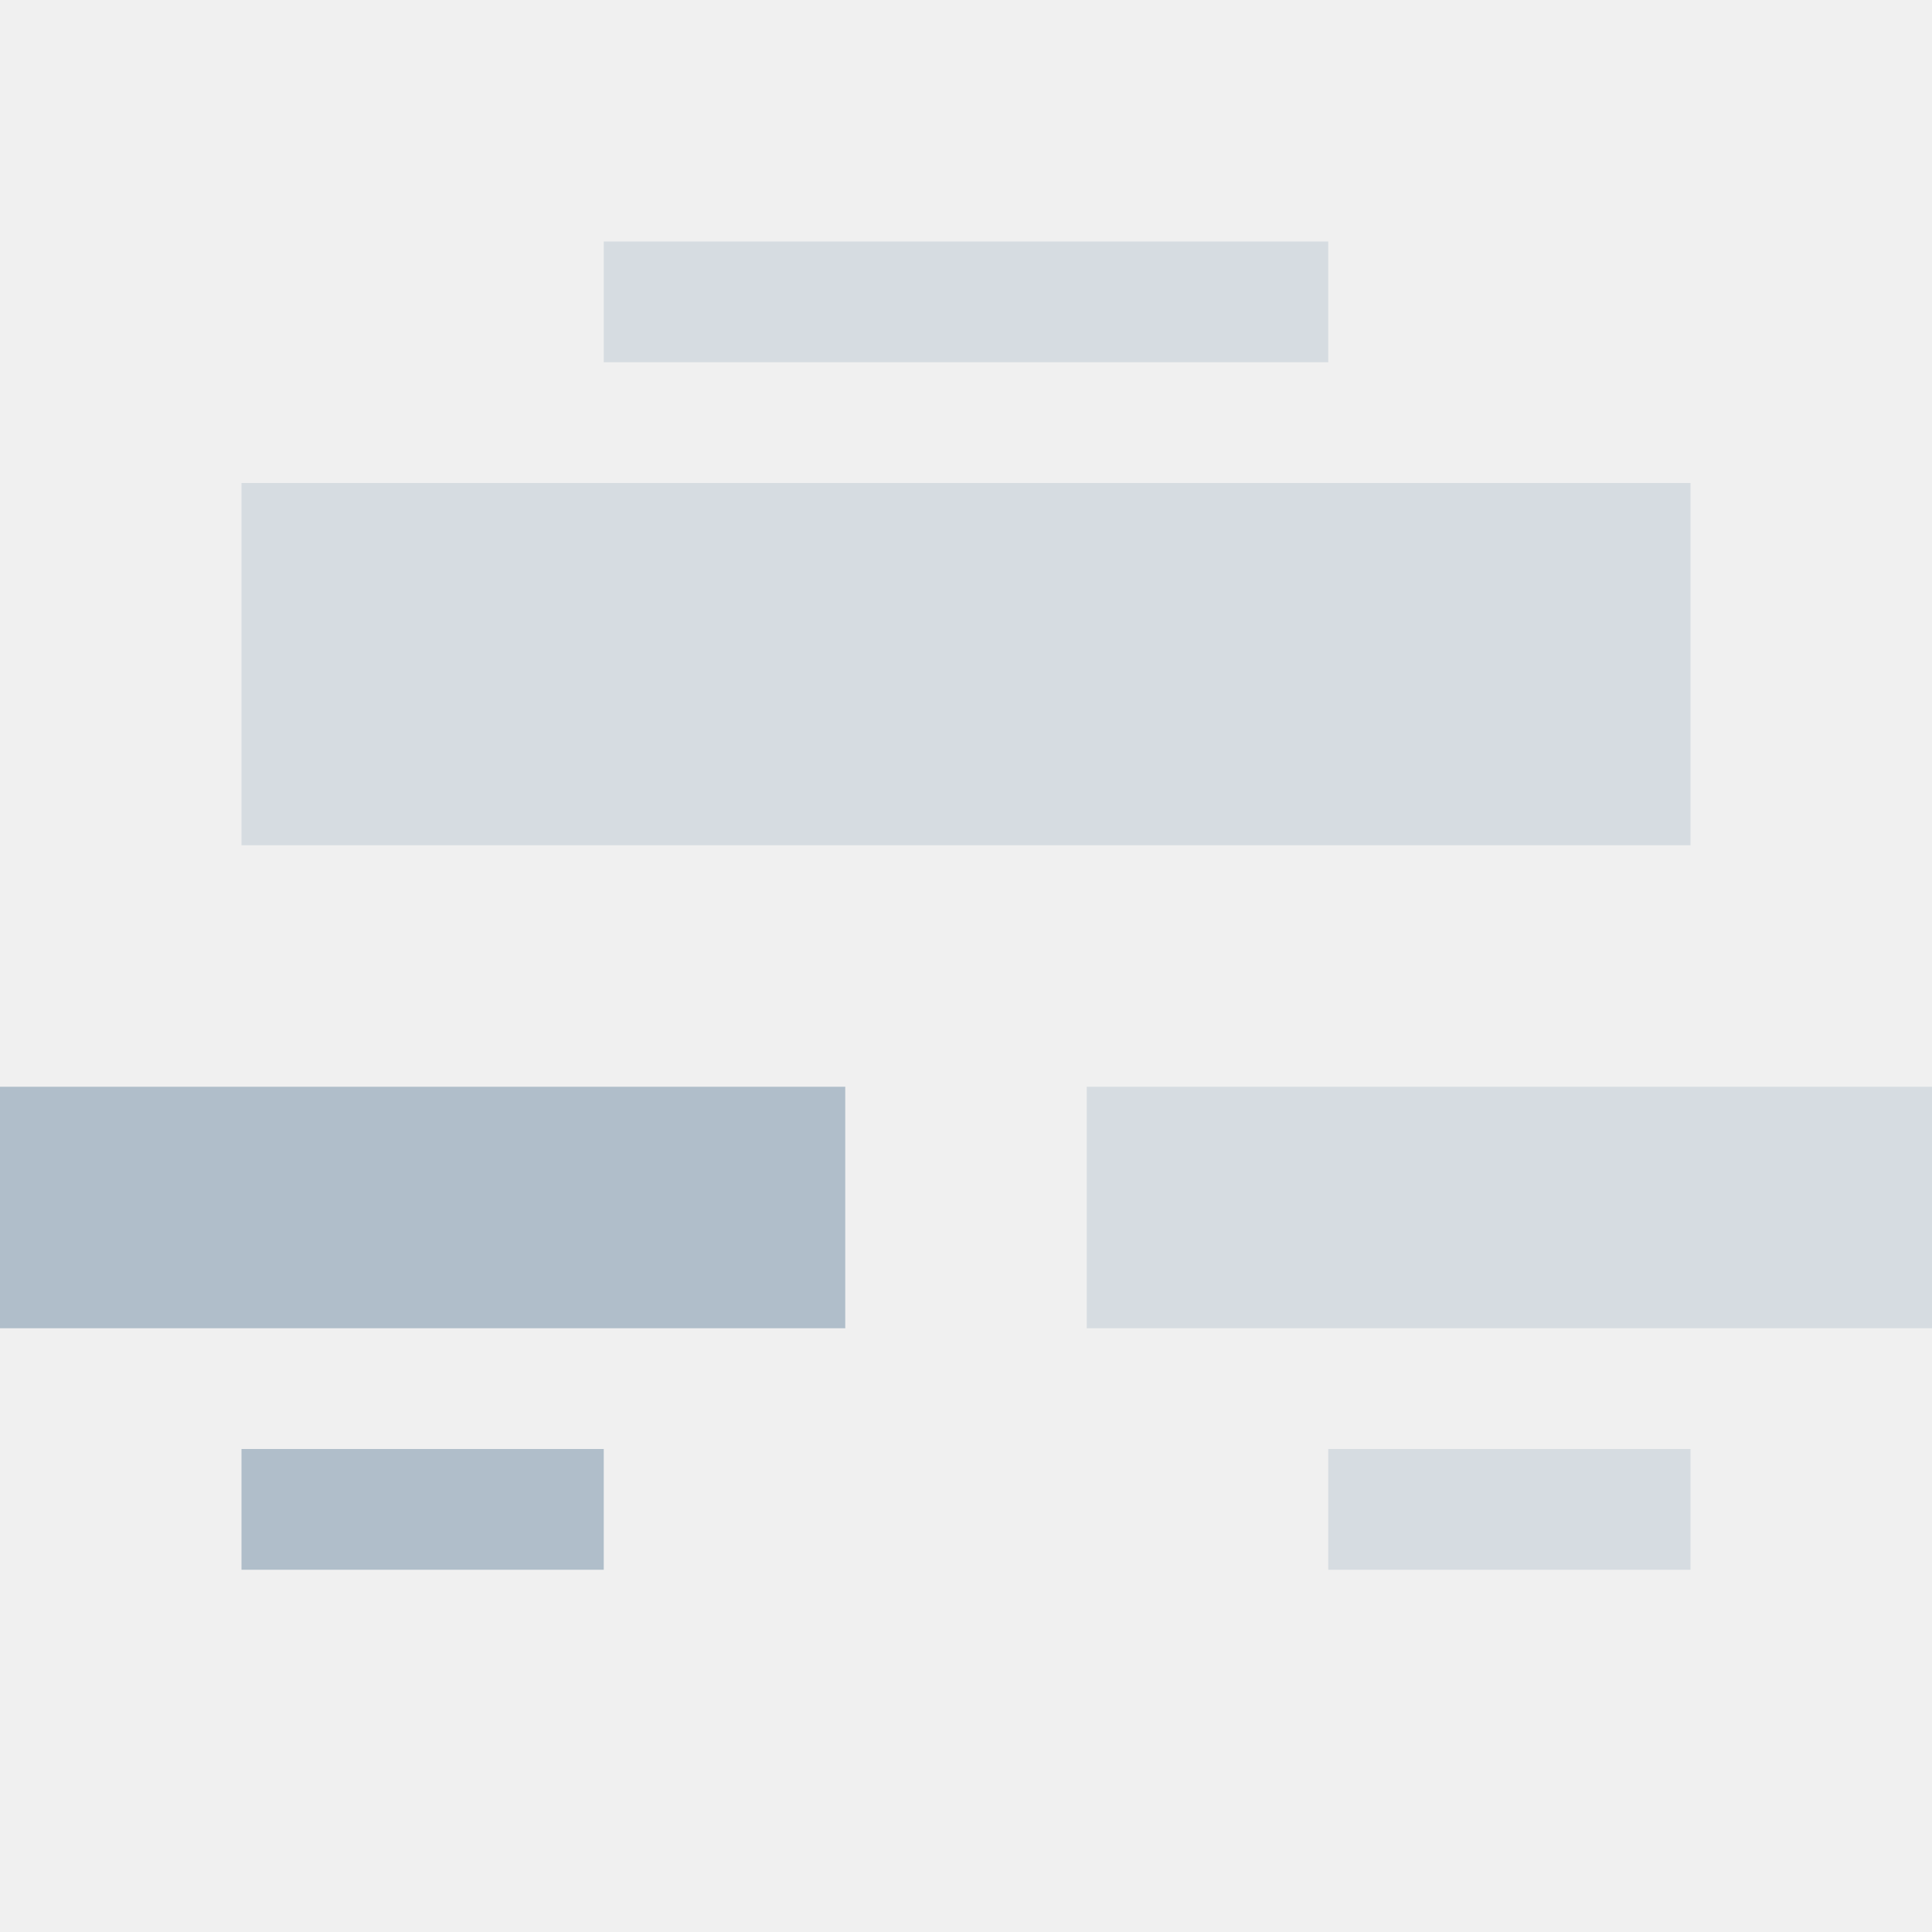
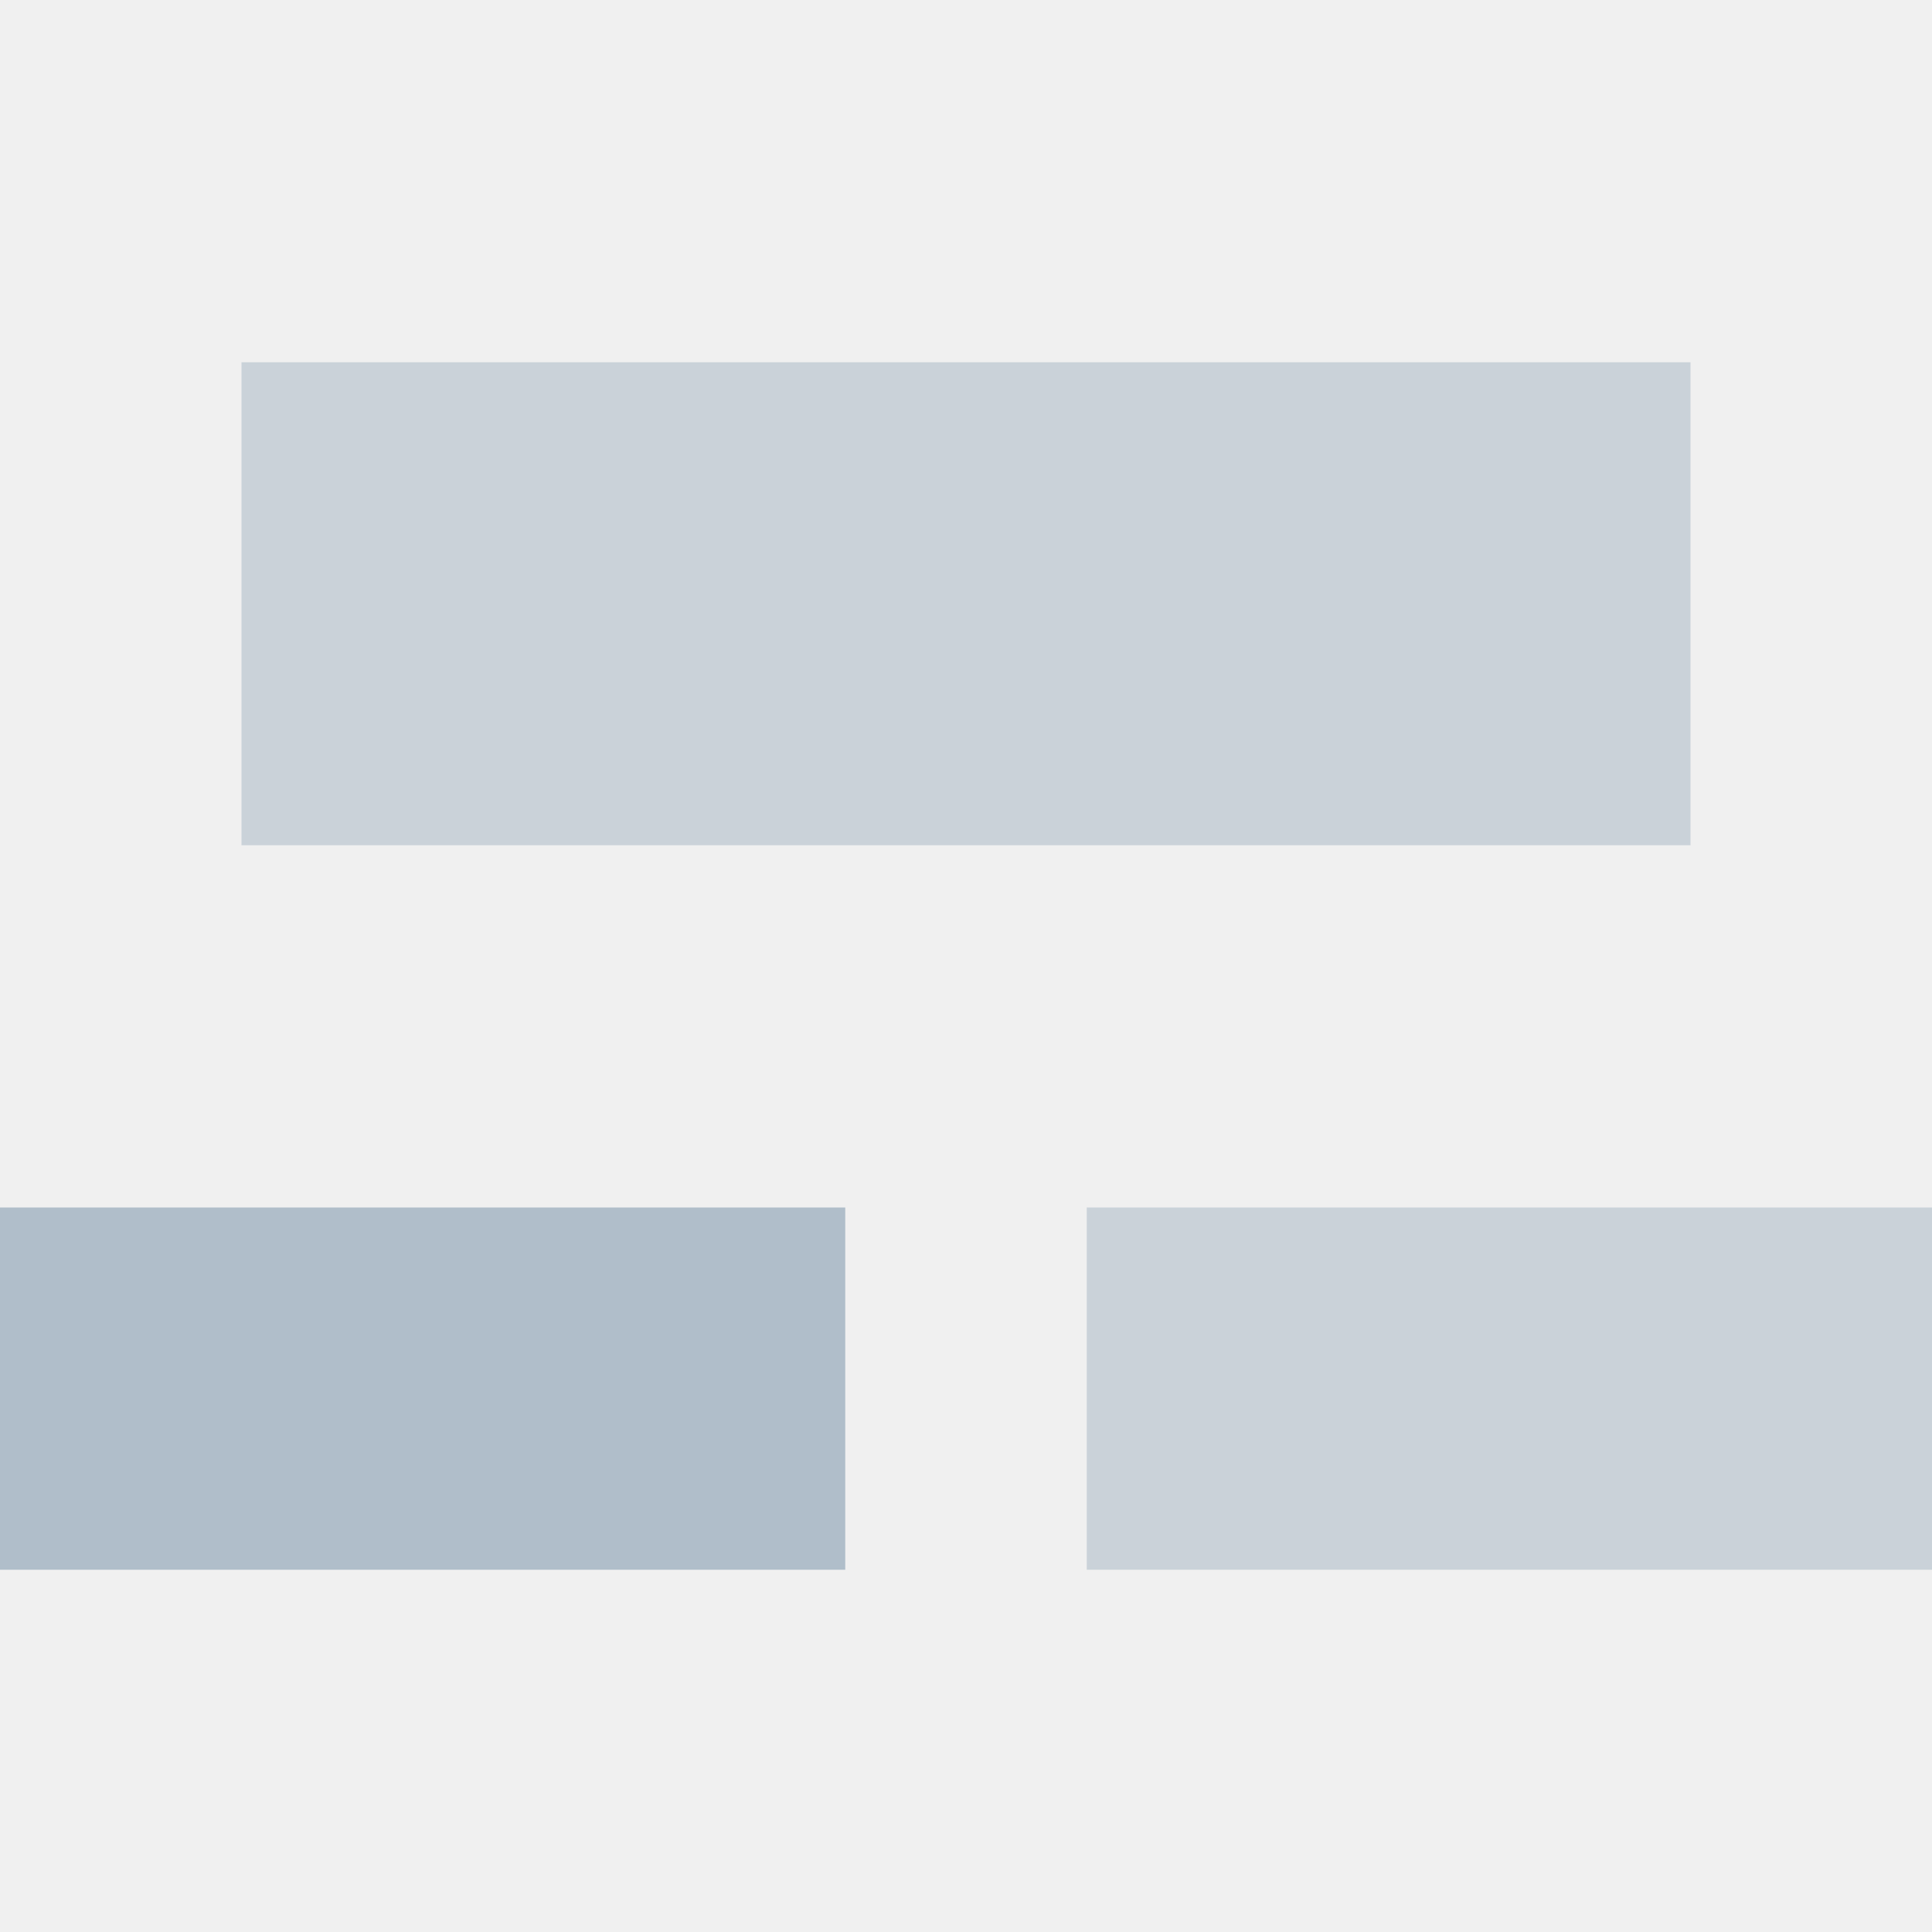
<svg xmlns="http://www.w3.org/2000/svg" width="16" height="16" viewBox="0 0 16 16" fill="none">
-   <g clip-path="url(#clip0_2360_26235)">
-     <rect x="7" y="9" width="2" height="7" transform="rotate(90 7 9)" fill="#B0BECA" />
-     <rect x="5" y="12" width="1" height="3" transform="rotate(90 5 12)" fill="#B0BECA" />
-     <rect x="16" y="9" width="2" height="7" transform="rotate(90 16 9)" fill="#B0BECA" fill-opacity="0.4" />
-     <rect x="14" y="12" width="1" height="3" transform="rotate(90 14 12)" fill="#B0BECA" fill-opacity="0.4" />
-     <rect x="14" y="4" width="3" height="12" transform="rotate(90 14 4)" fill="#B0BECA" fill-opacity="0.4" />
-     <rect x="11" y="2" width="1" height="6" transform="rotate(90 11 2)" fill="#B0BECA" fill-opacity="0.4" />
+   <g clip-path="url(#clip0_2462_26700)">
+     <rect x="7" y="10" width="3" height="7" transform="rotate(90 7 10)" fill="#B0BECA" />
+     <rect x="16" y="10" width="3" height="7" transform="rotate(90 16 10)" fill="#B0BECA" fill-opacity="0.6" />
+     <rect x="14" y="3" width="4" height="12" transform="rotate(90 14 3)" fill="#B0BECA" fill-opacity="0.6" />
  </g>
  <defs>
-     <clipPath id="clip0_2360_26235">
+     <clipPath id="clip0_2462_26700">
      <rect width="16" height="16" fill="white" />
    </clipPath>
  </defs>
</svg>
